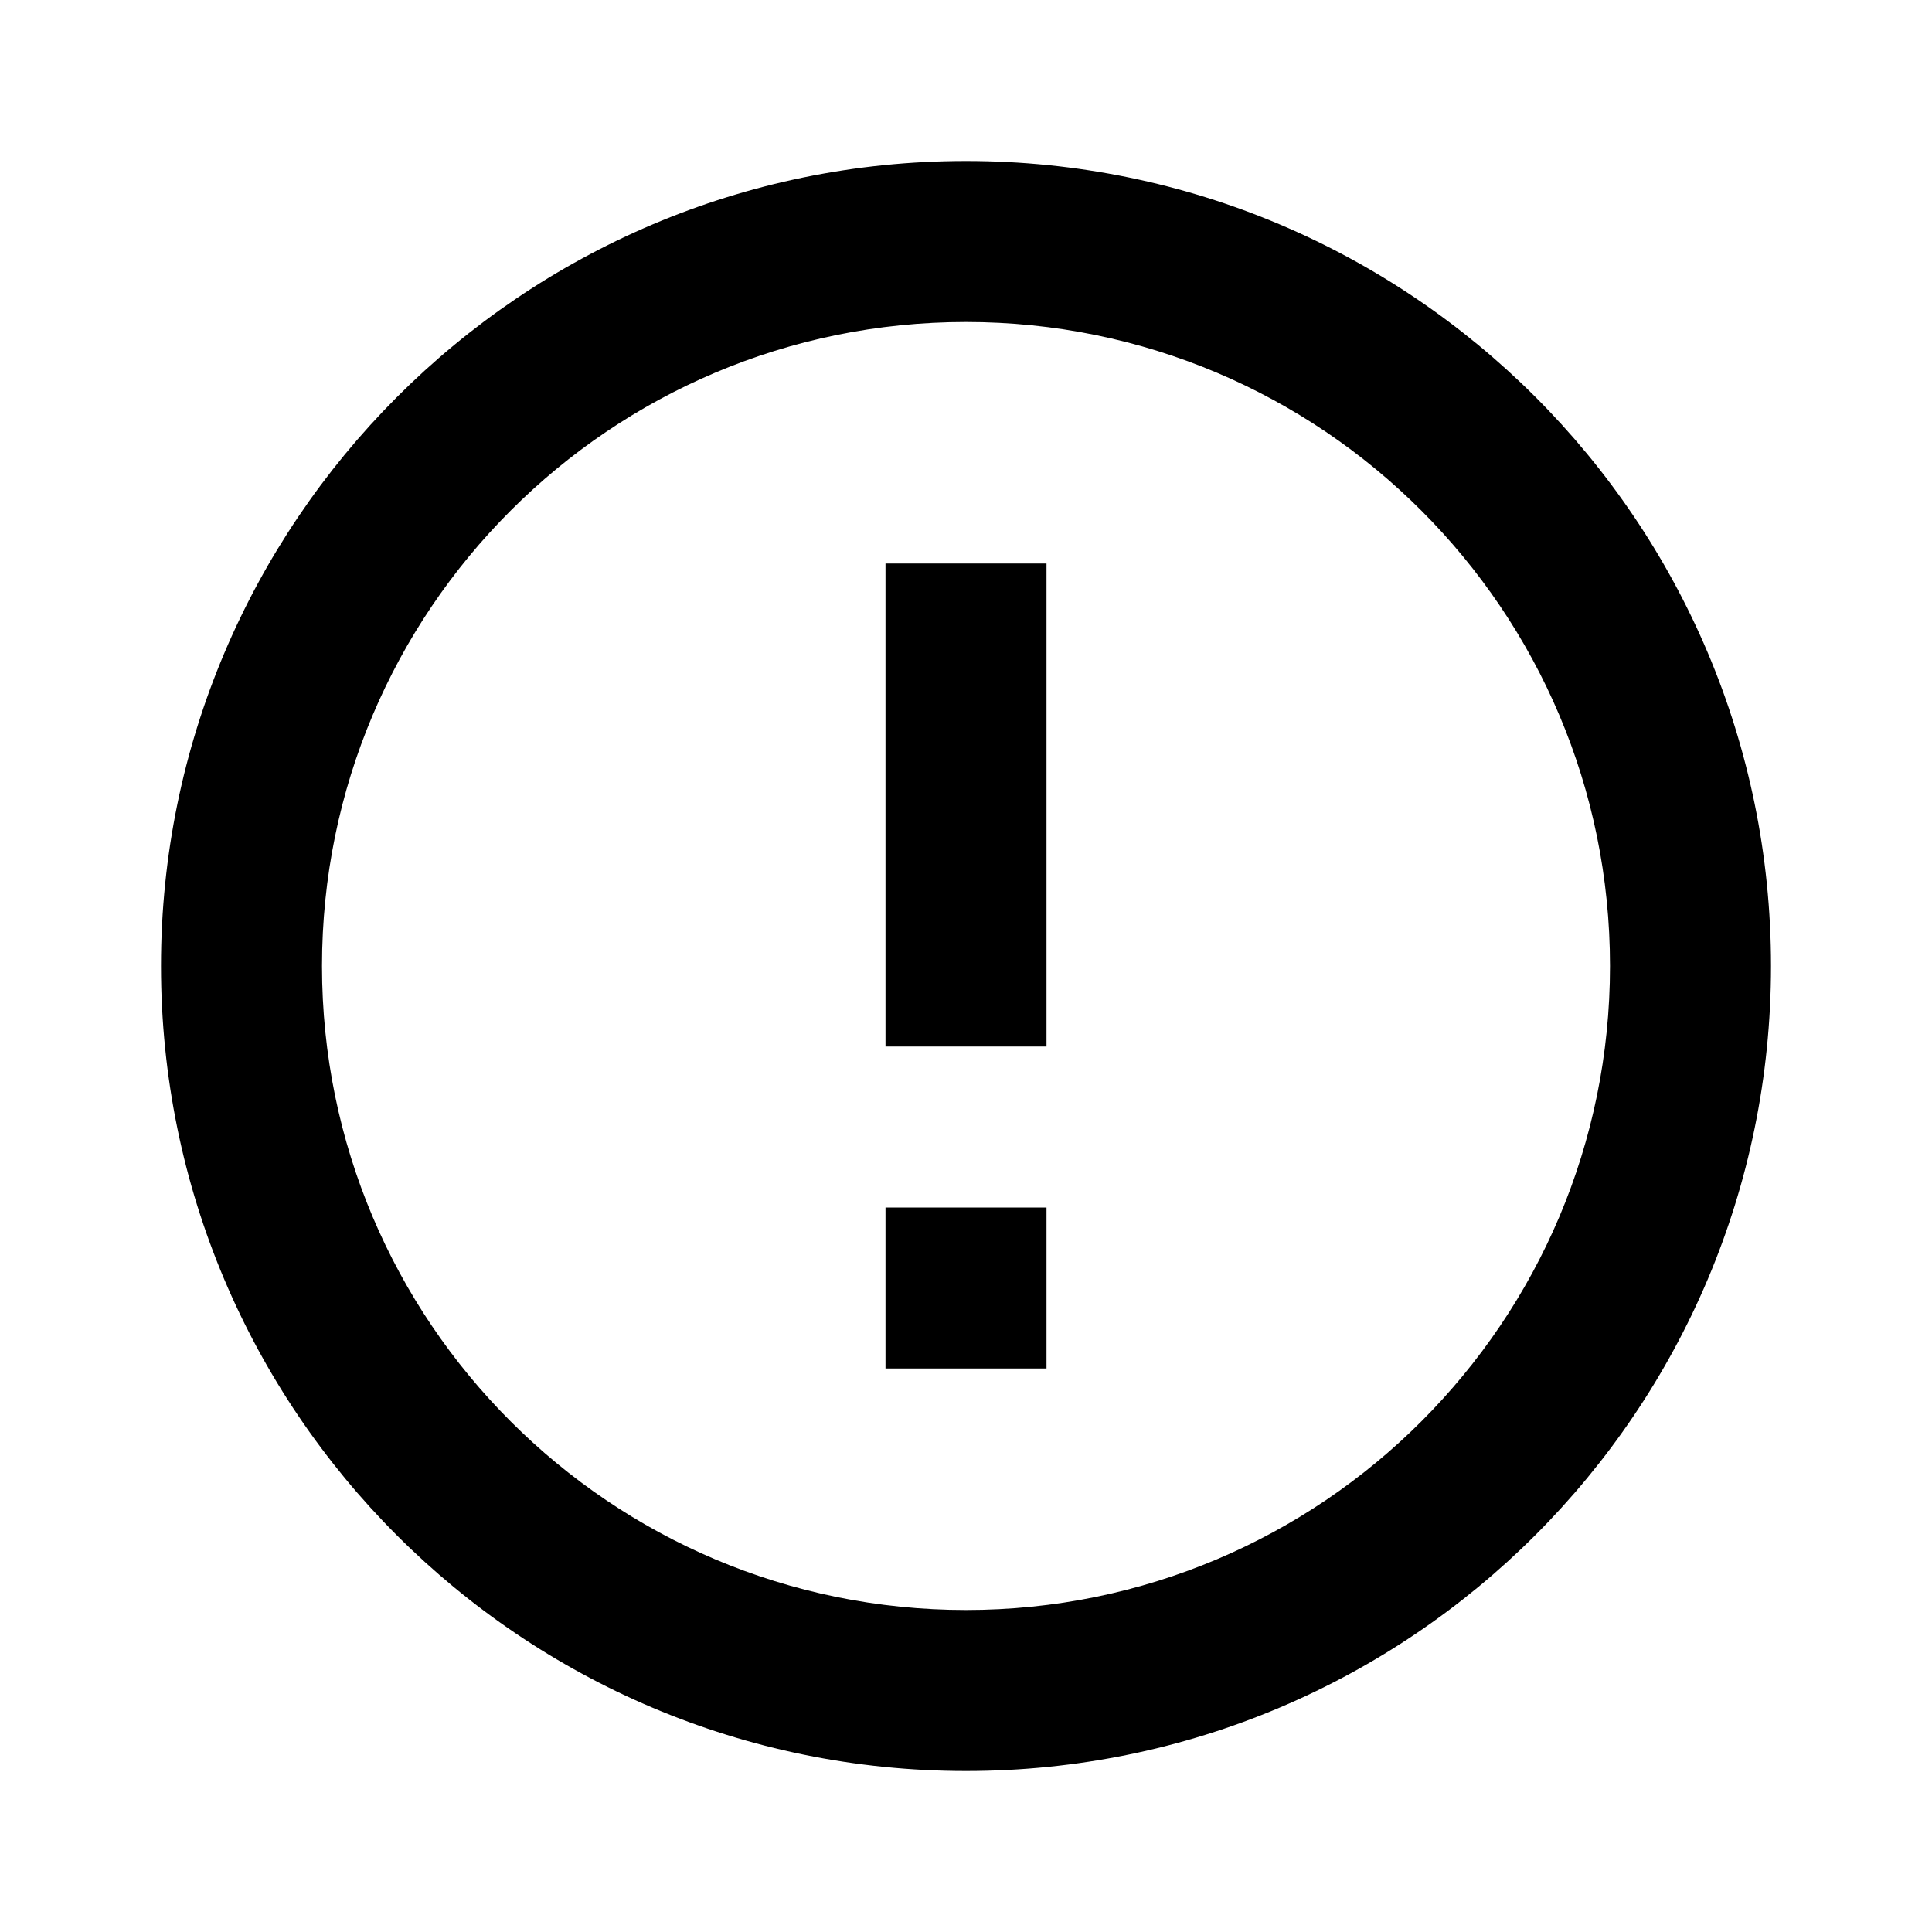
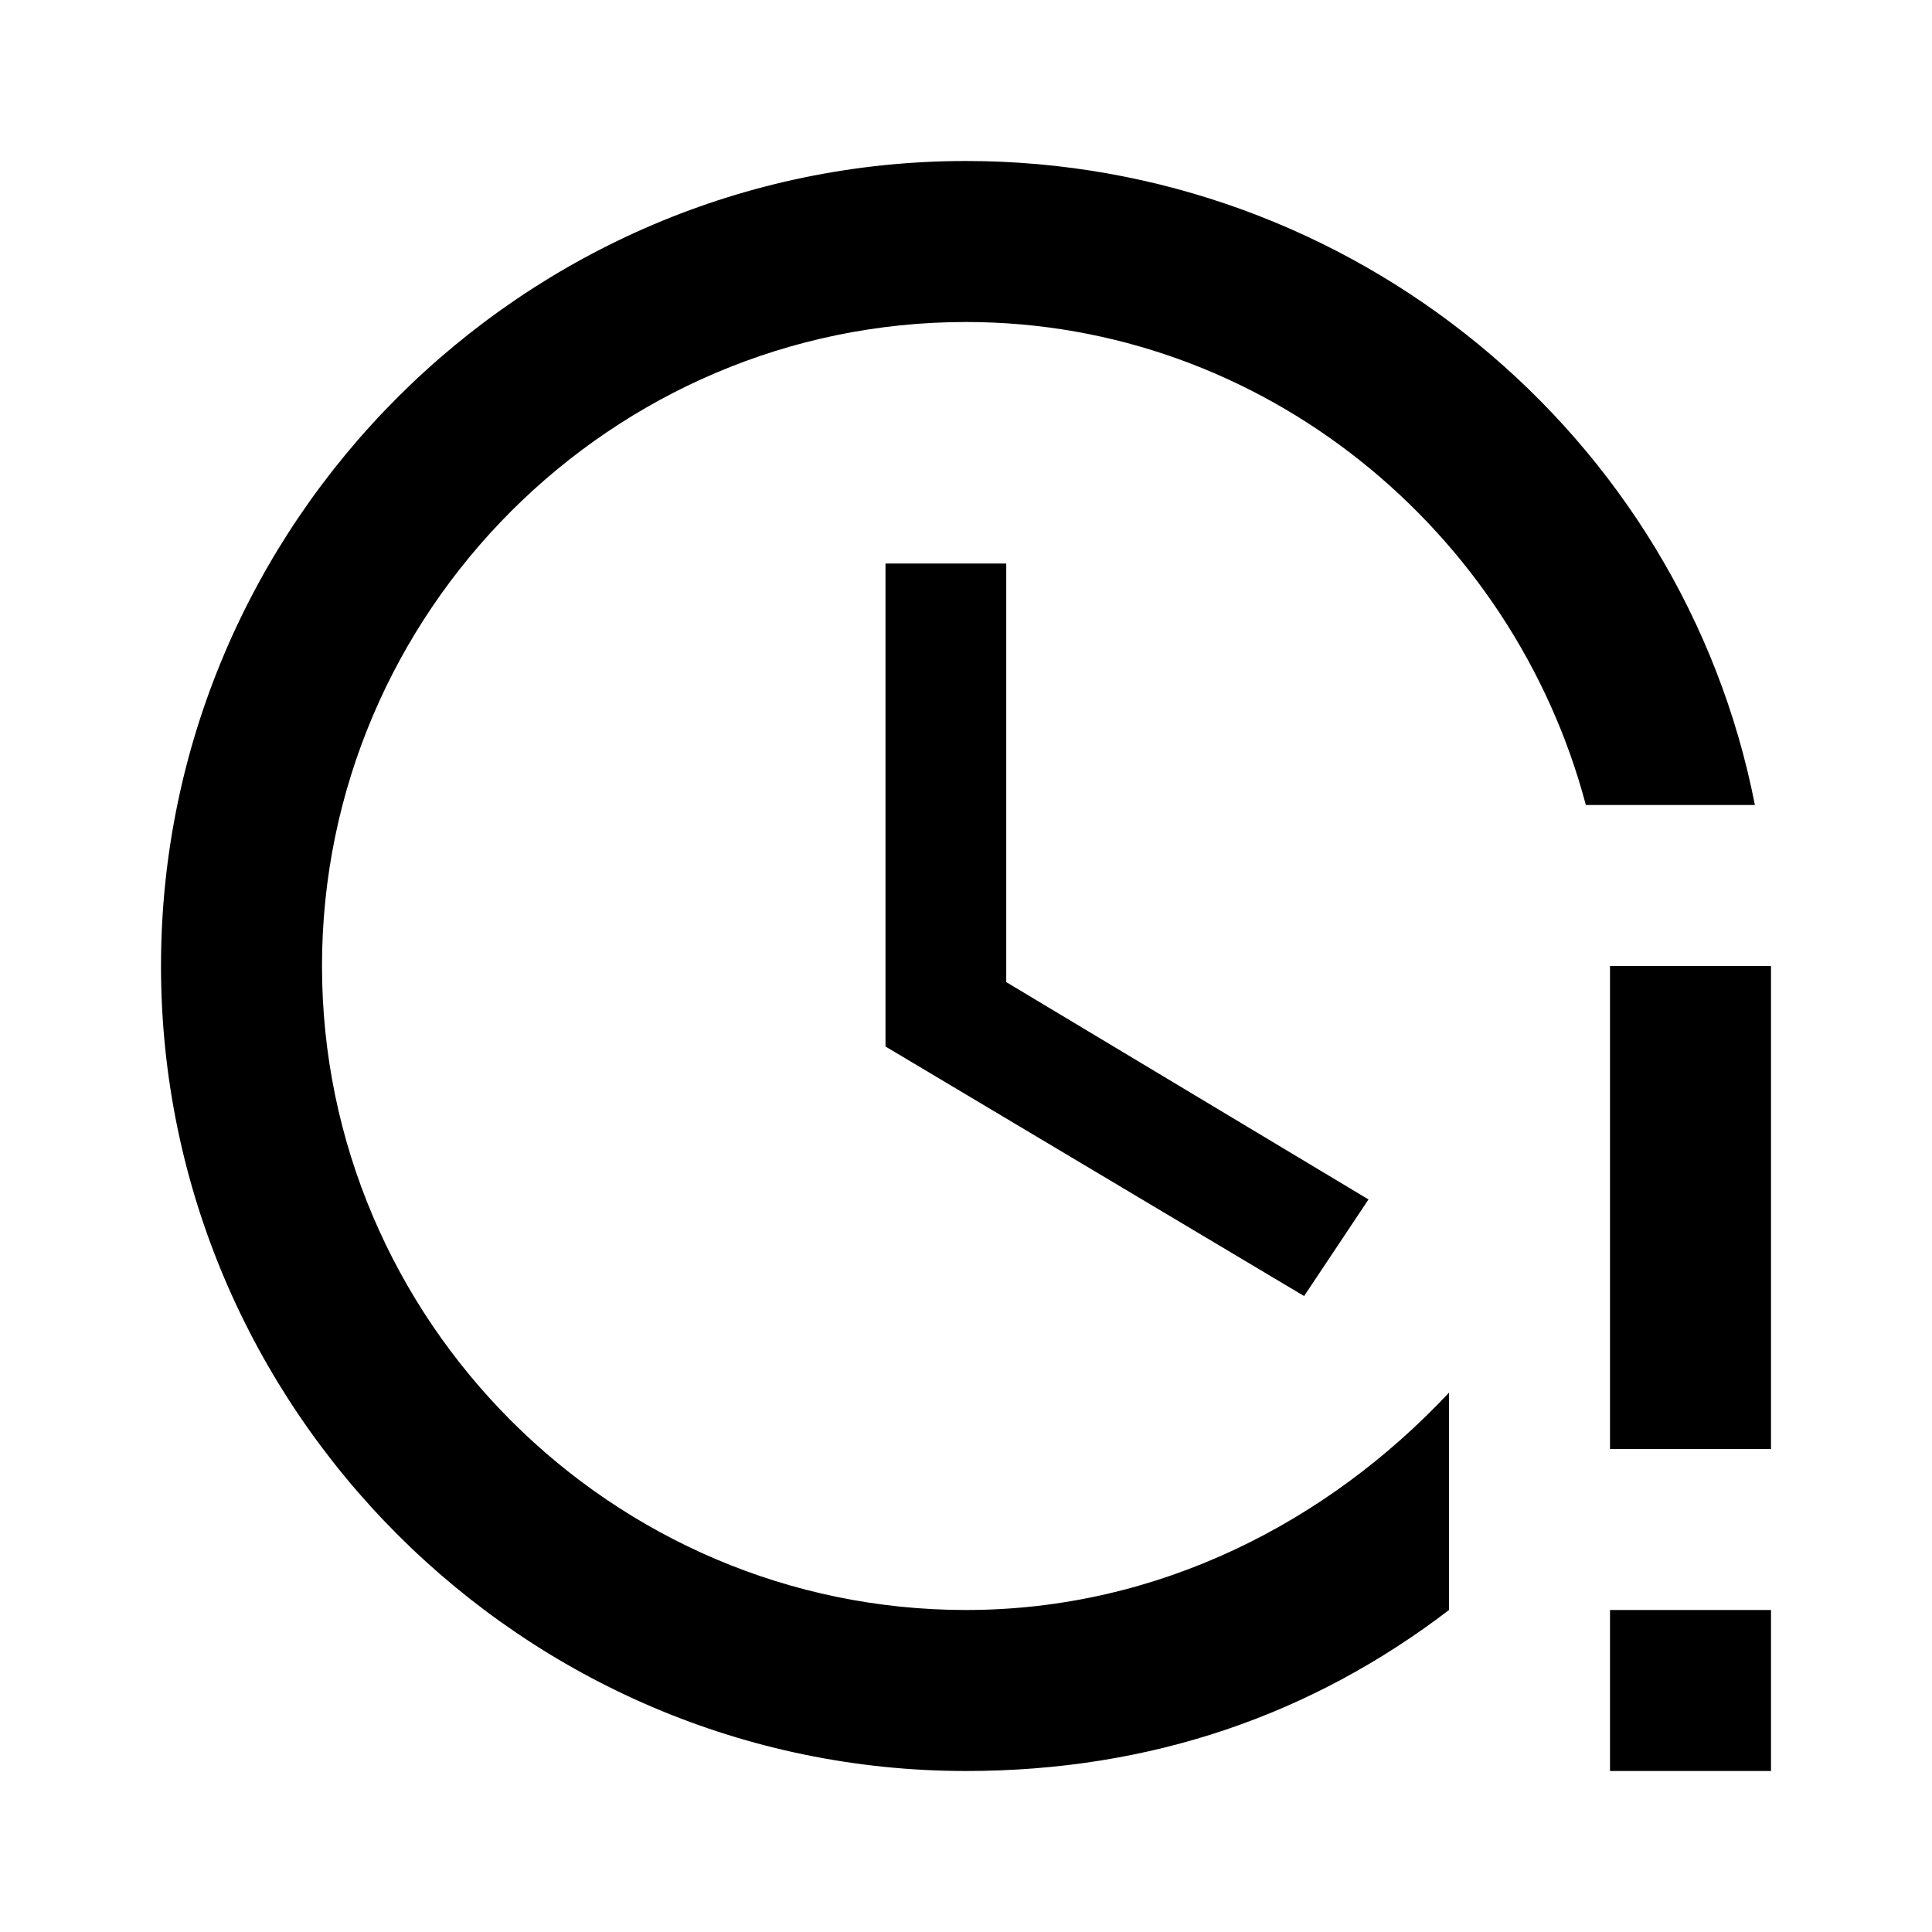
<svg xmlns="http://www.w3.org/2000/svg" viewBox="0 0 24 24">
-   <path d="M11,15H13V17H11V15M11,7H13V13H11V7M12,2C6.47,2 2,6.5 2,12A10,10 0 0,0 12,22A10,10 0 0,0 22,12A10,10 0 0,0 12,2M12,20A8,8 0 0,1 4,12A8,8 0 0,1 12,4A8,8 0 0,1 20,12A8,8 0 0,1 12,20Z" />
+   <path d="M11 7V13L16.2 16.1L17 14.9L12.5 12.2V7H11M20 12V18H22V12H20M20 20V22H22V20H20M18 20C16.3 21.3 14.3 22 12 22C6.5 22 2 17.5 2 12S6.5 2 12 2C16.8 2 20.9 5.4 21.8 10H19.7C18.8 6.6 15.7 4 12 4C7.6 4 4 7.6 4 12S7.6 20 12 20C14.4 20 16.5 18.9 18 17.3V20Z" />
</svg>
